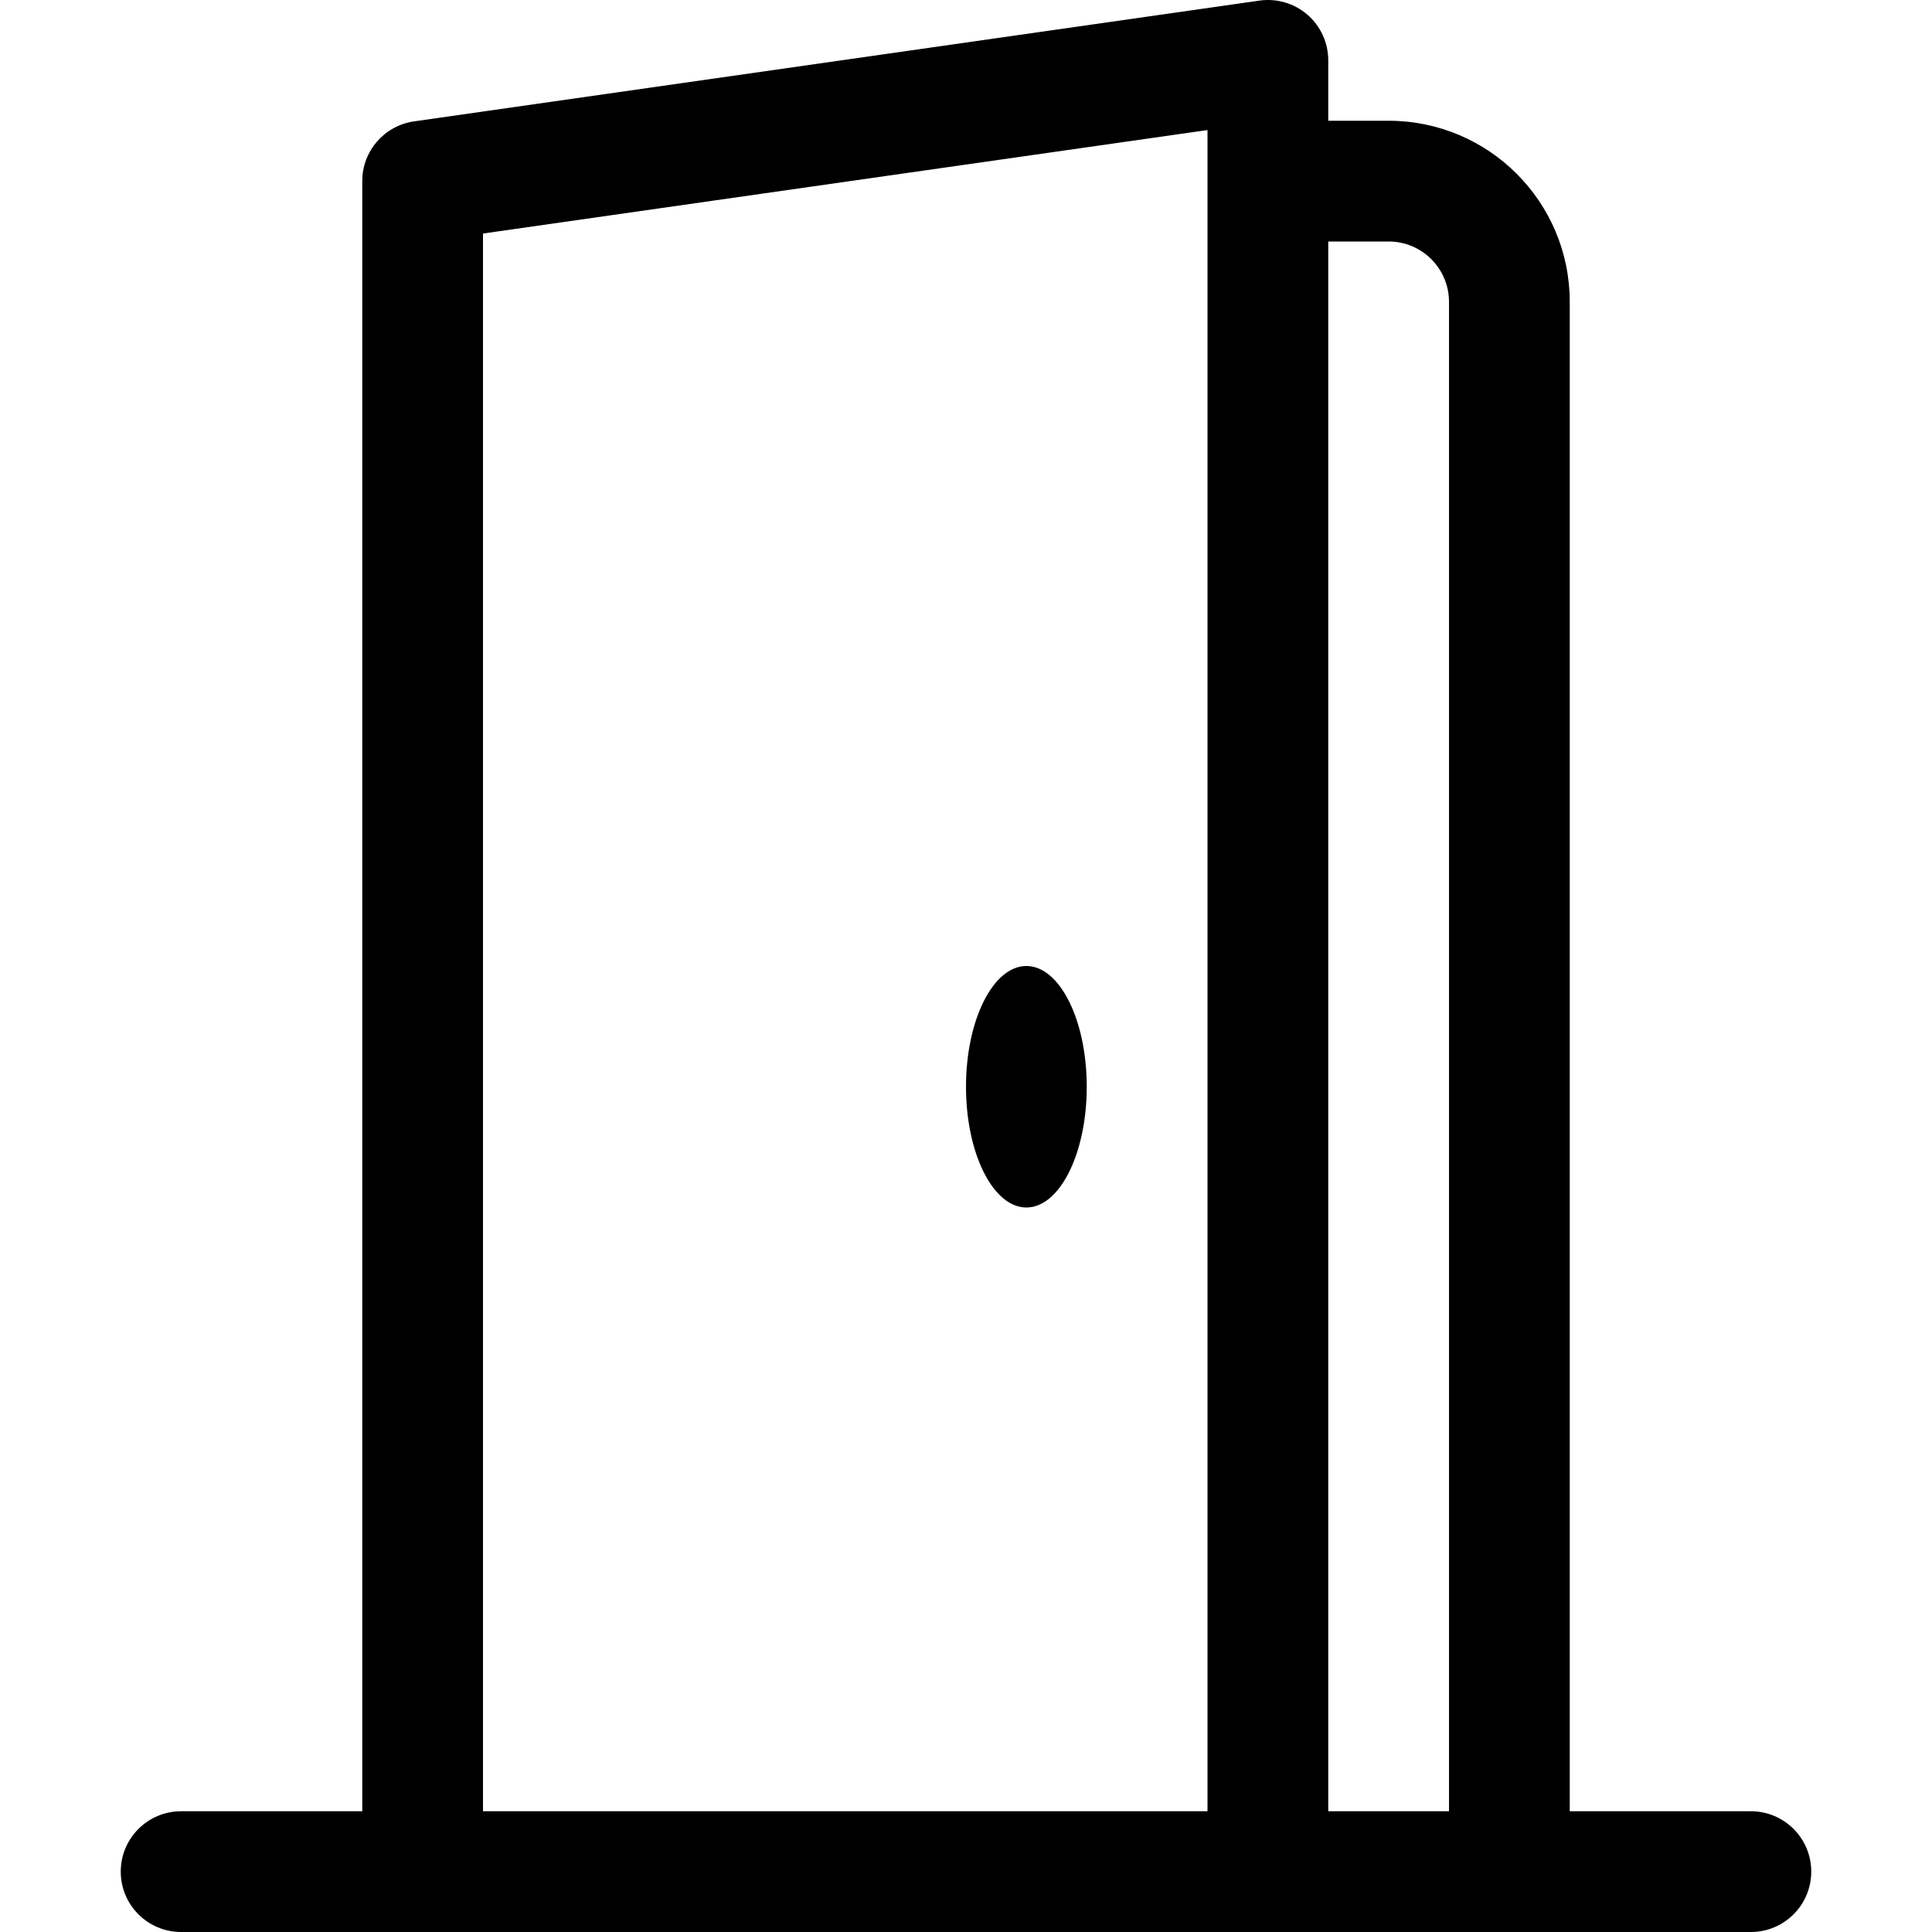
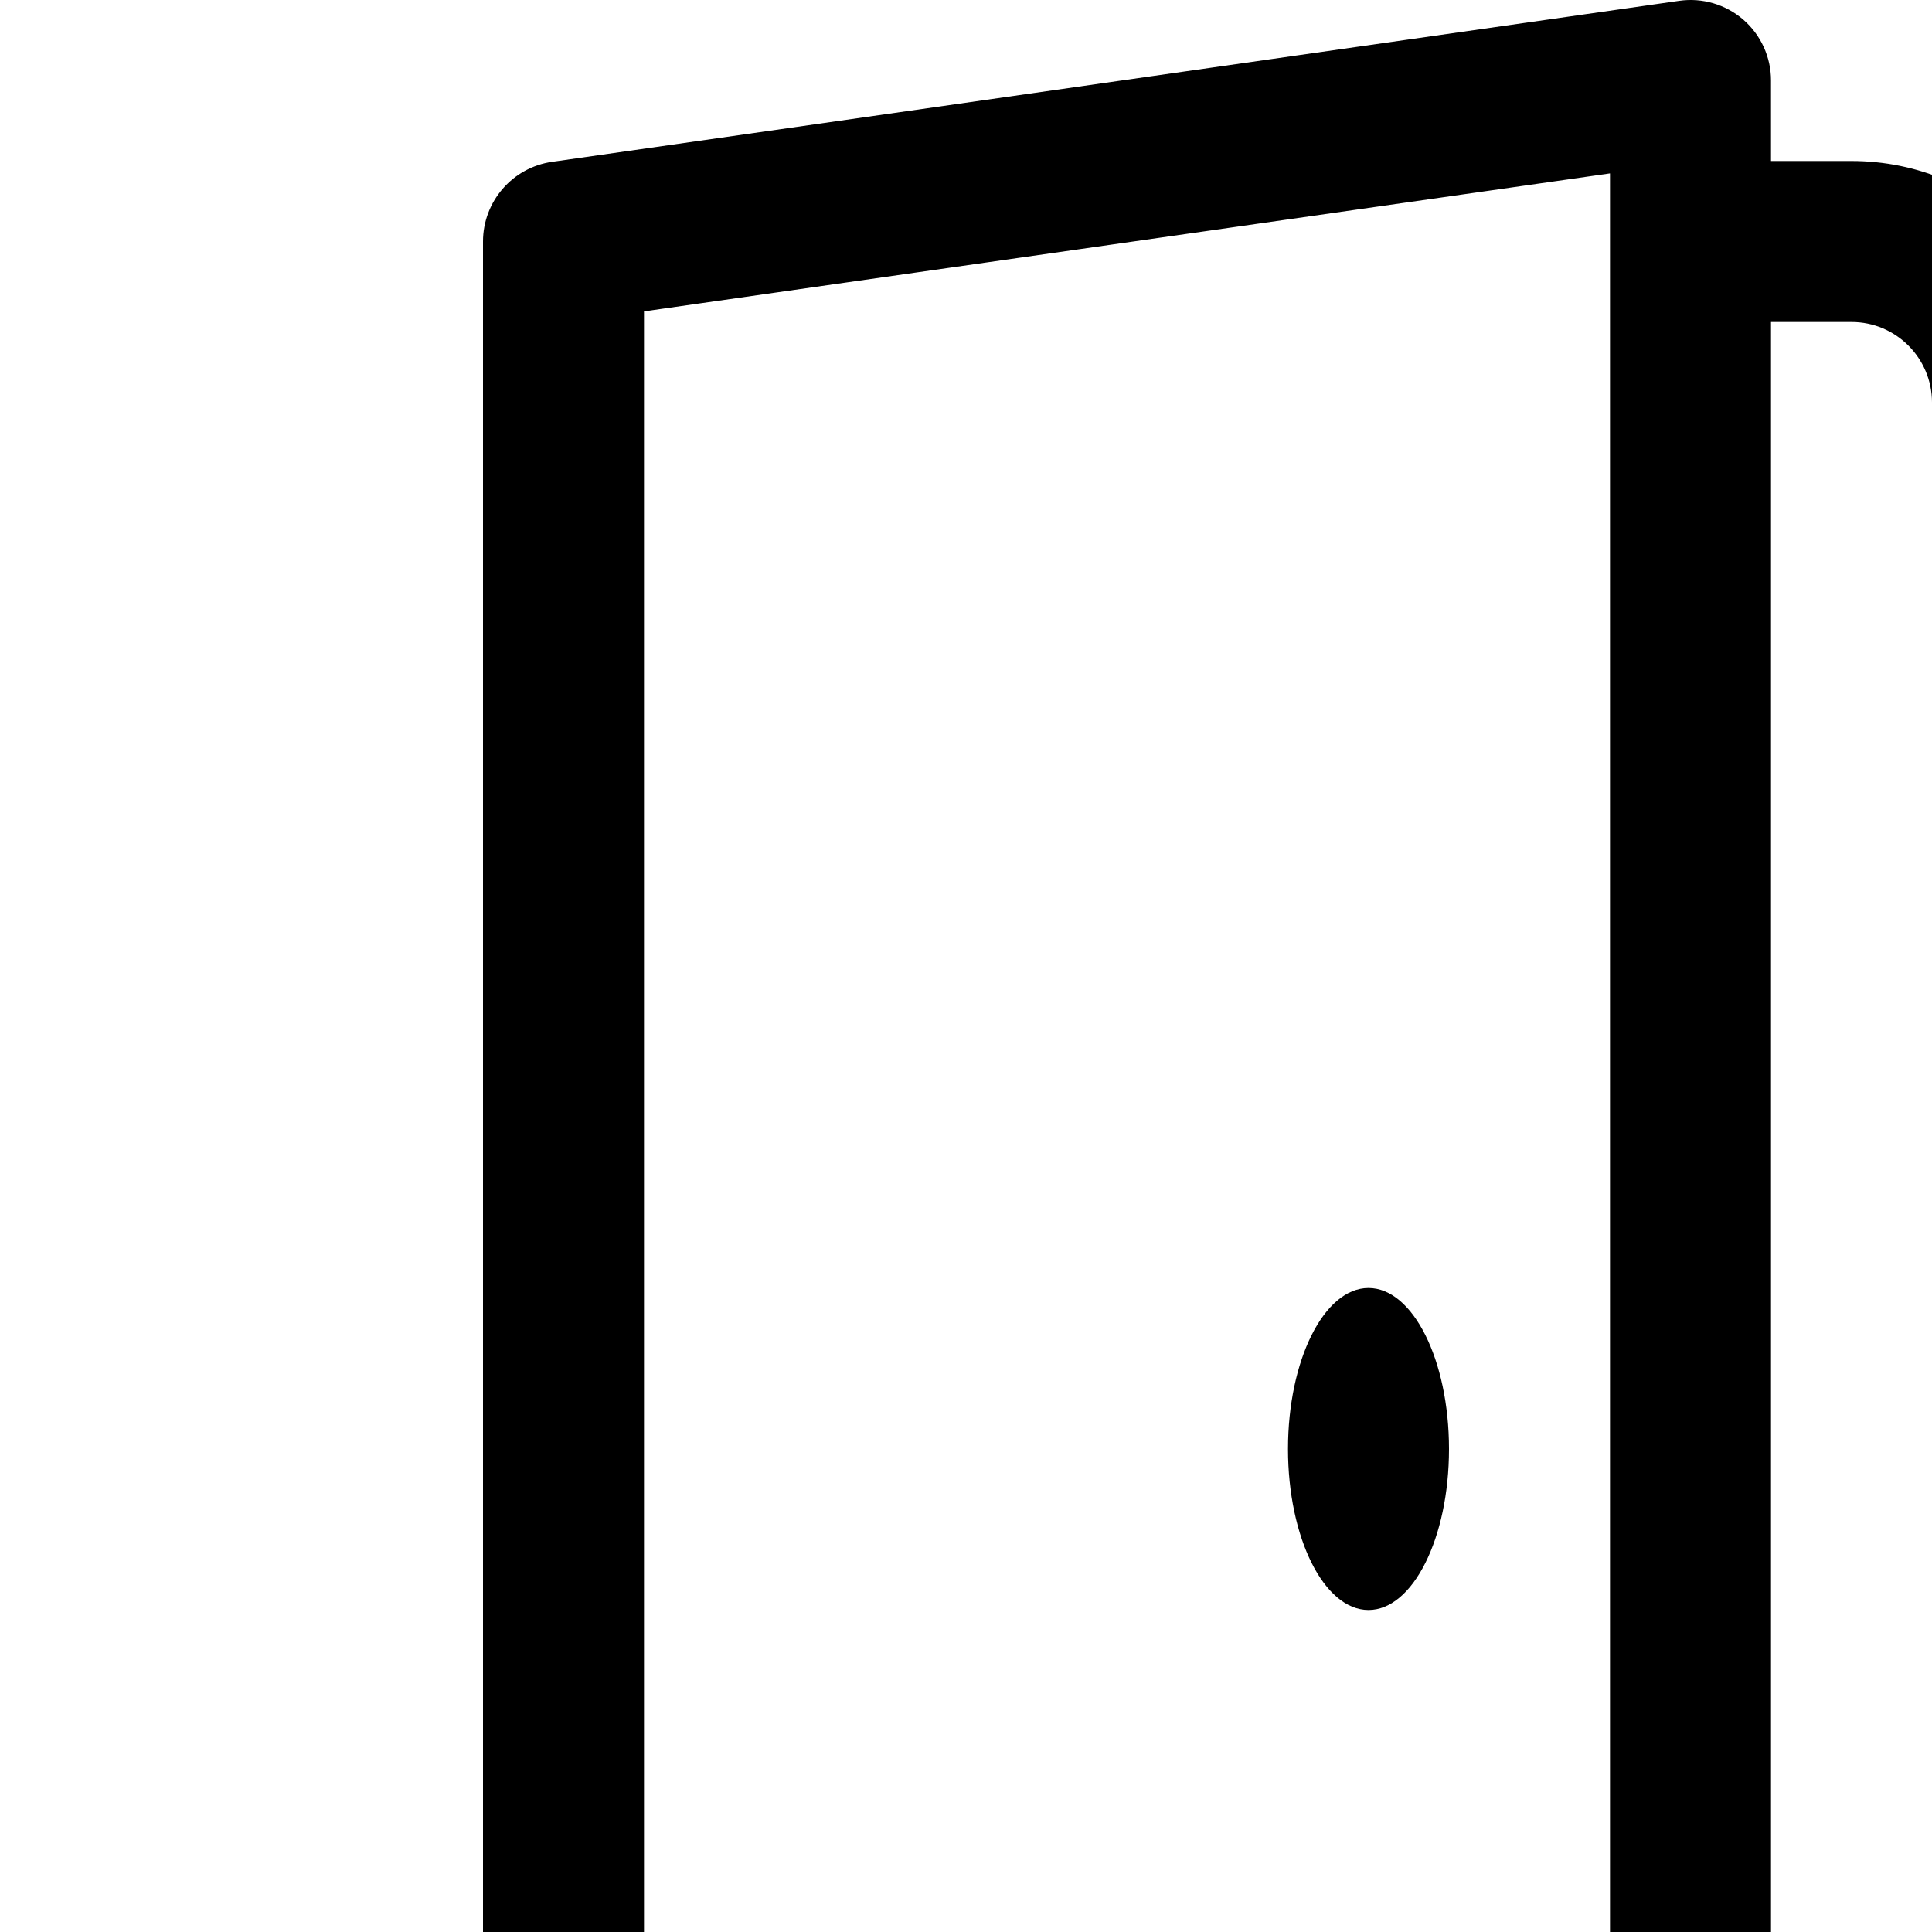
- <svg xmlns="http://www.w3.org/2000/svg" width="12" height="12" fill="currentColor" class="bi bi-door-open" viewBox="0 0 16 16">
+ <svg xmlns="http://www.w3.org/2000/svg" width="12" height="12" fill="currentColor" class="bi bi-door-open" viewBox="0 0 12 12">
  <path d="M8.5 10c-.276 0-.5-.448-.5-1s.224-1 .5-1 .5.448.5 1-.224 1-.5 1" />
  <path d="M10.828.122A.5.5 0 0 1 11 .5V1h.5A1.5 1.5 0 0 1 13 2.5V15h1.5a.5.5 0 0 1 0 1h-13a.5.5 0 0 1 0-1H3V1.5a.5.5 0 0 1 .43-.495l7-1a.5.5 0 0 1 .398.117M11.5 2H11v13h1V2.5a.5.5 0 0 0-.5-.5M4 1.934V15h6V1.077z" />
</svg>
